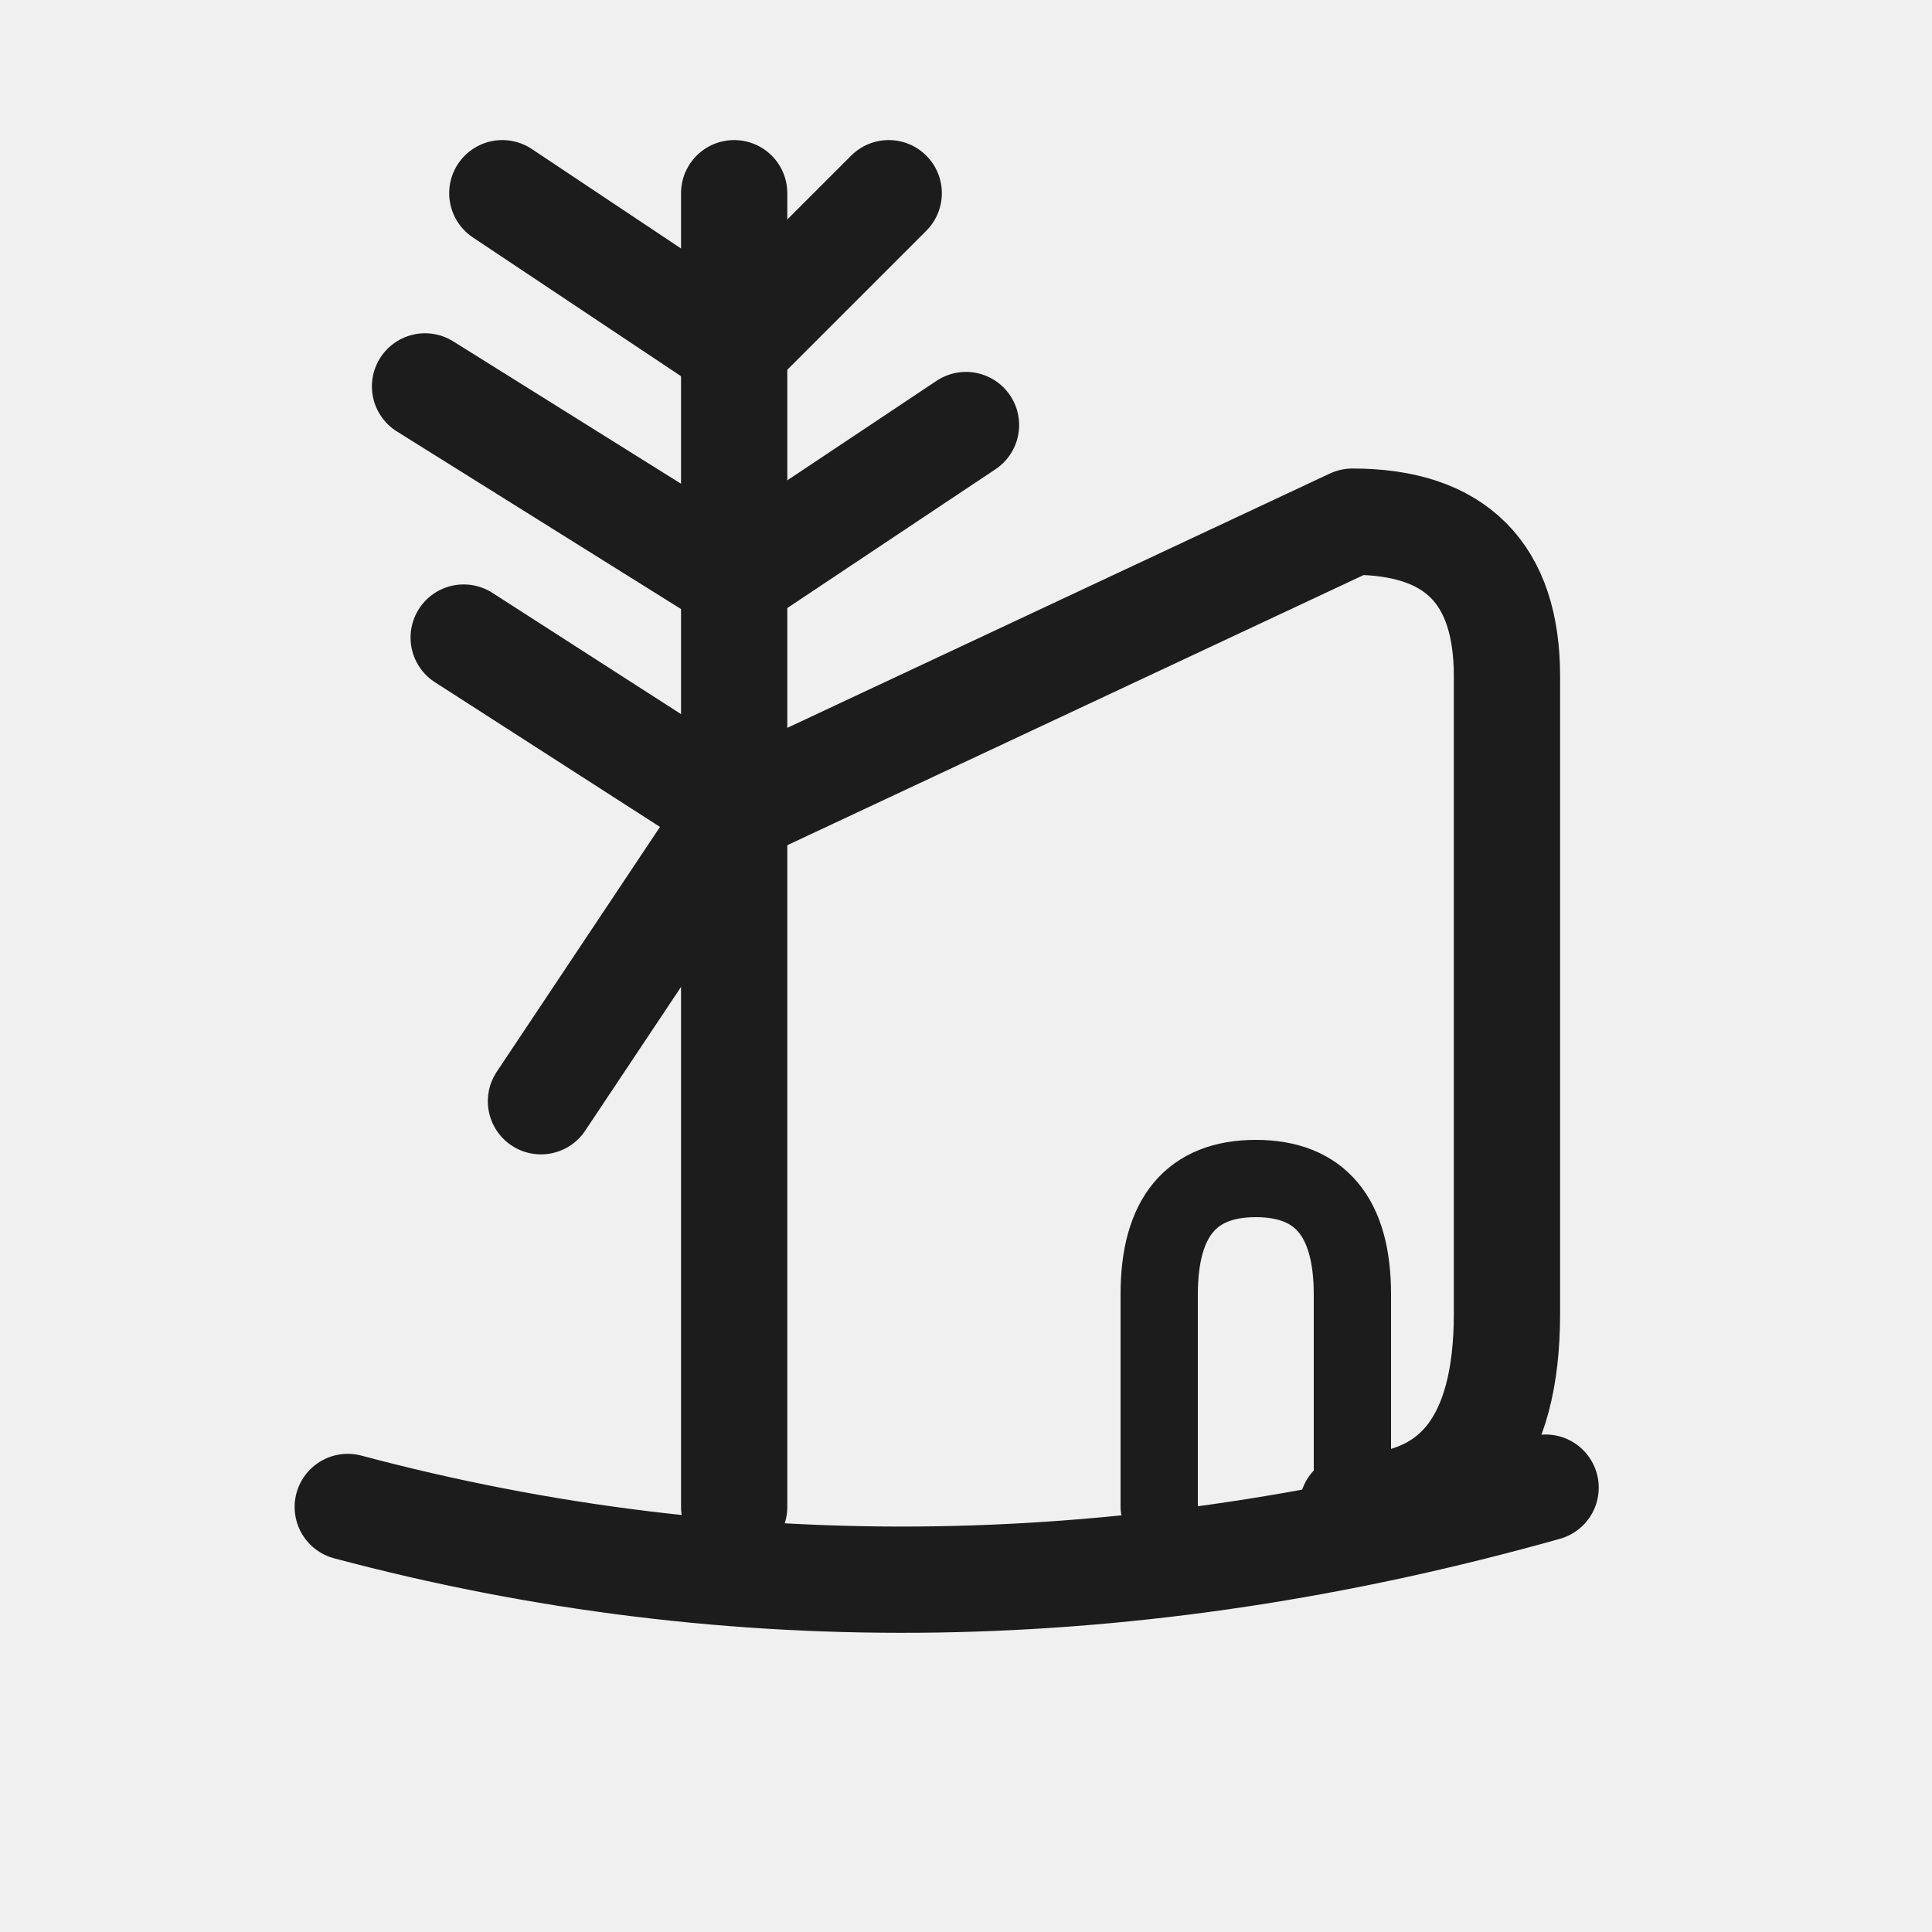
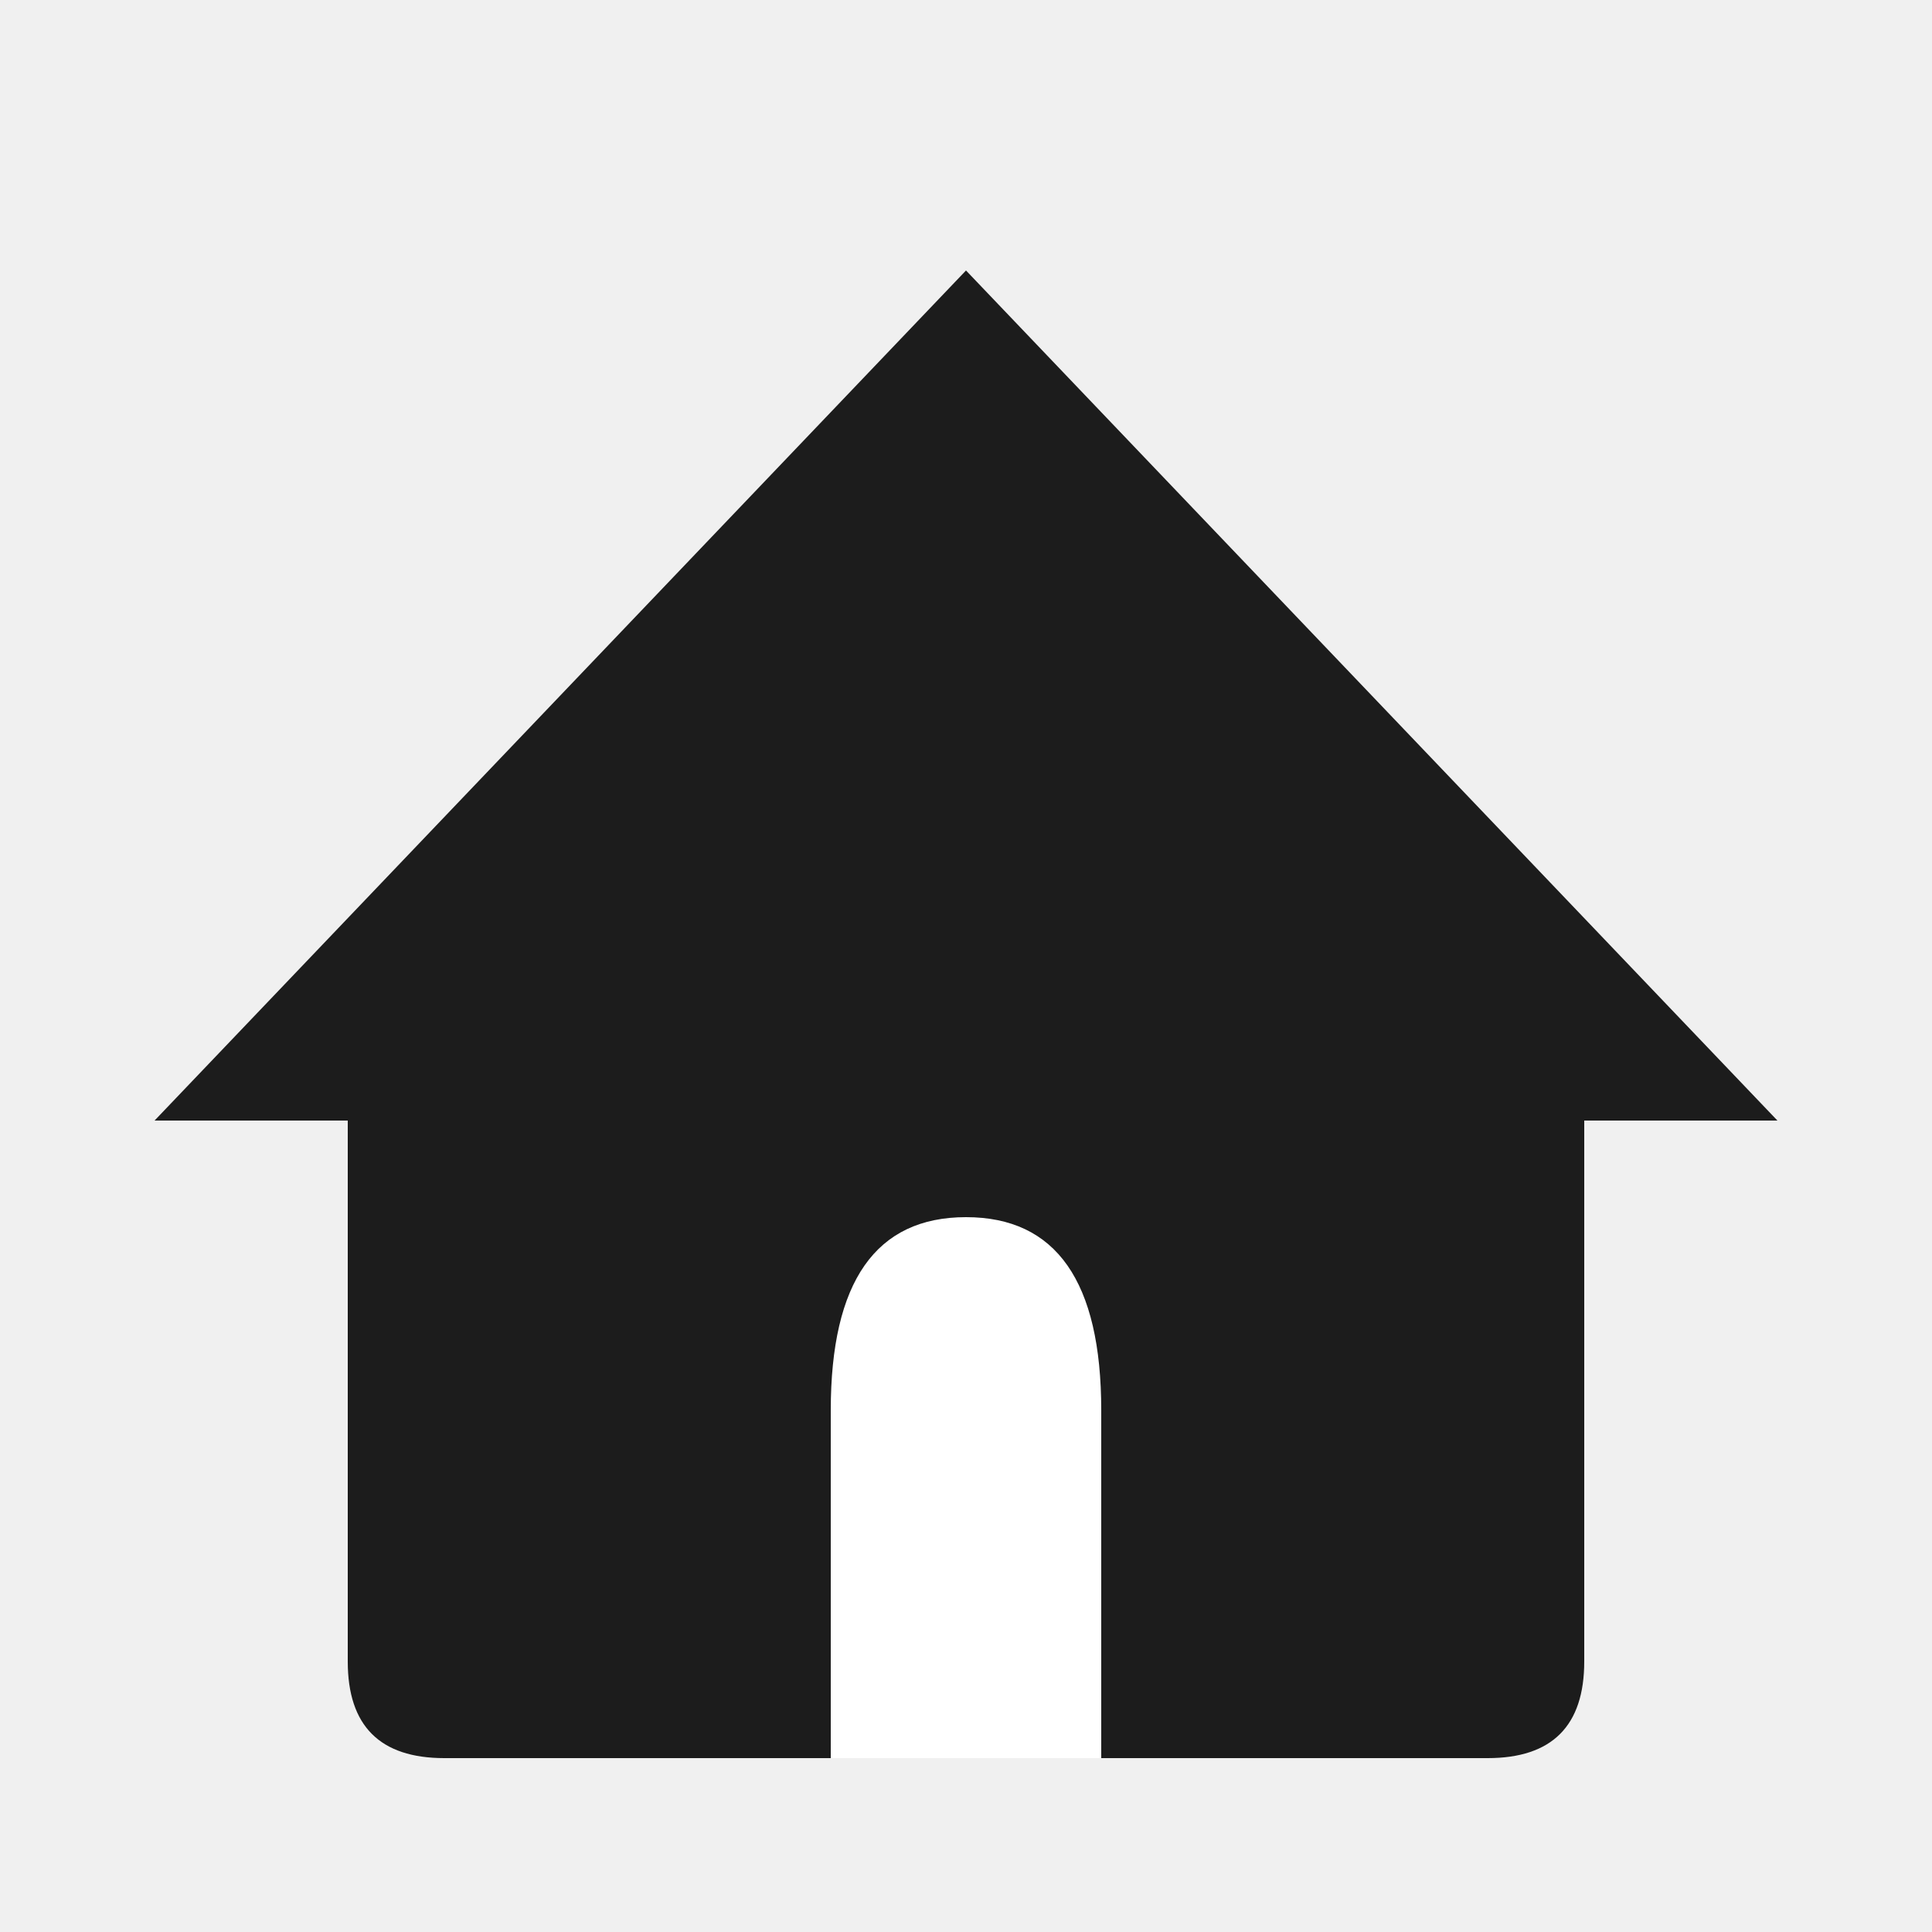
<svg xmlns="http://www.w3.org/2000/svg" viewBox="0 0 100 100">
-   <g stroke="#1C1C1C" stroke-linecap="round" stroke-linejoin="round" fill="none" stroke-width="5.5">
-     <line x1="38" y1="10" x2="38" y2="78" />
-     <line x1="38" y1="18" x2="26" y2="10" />
-     <line x1="38" y1="18" x2="46" y2="10" />
-     <line x1="38" y1="30" x2="22" y2="20" />
-     <line x1="38" y1="30" x2="50" y2="22" />
-     <line x1="38" y1="42" x2="24" y2="33" />
-     <path d="M 38 42 L 70 27 Q 78 27 78 35 L 78 68 Q 78 78 70 78" />
-     <line x1="28" y1="57" x2="38" y2="42" />
-     <path stroke-width="4" d="M 60 78 L 60 67 Q 60 61 65 61 Q 70 61 70 67 L 70 78" />
-     <path d="M 18 78 Q 48 86 80 77" />
-   </g>
+   <path d="M 8 58 L 50 14 L 92 58 L 82 58 L 82 86 Q 82 91 77 91 L 23 91 Q 18 91 18 86 L 18 58 Z" fill="#1C1C1C" />
+   <path d="M 43 91 L 43 73 Q 43 63 50 63 Q 57 63 57 73 L 57 91 Z" fill="white" />
</svg>
